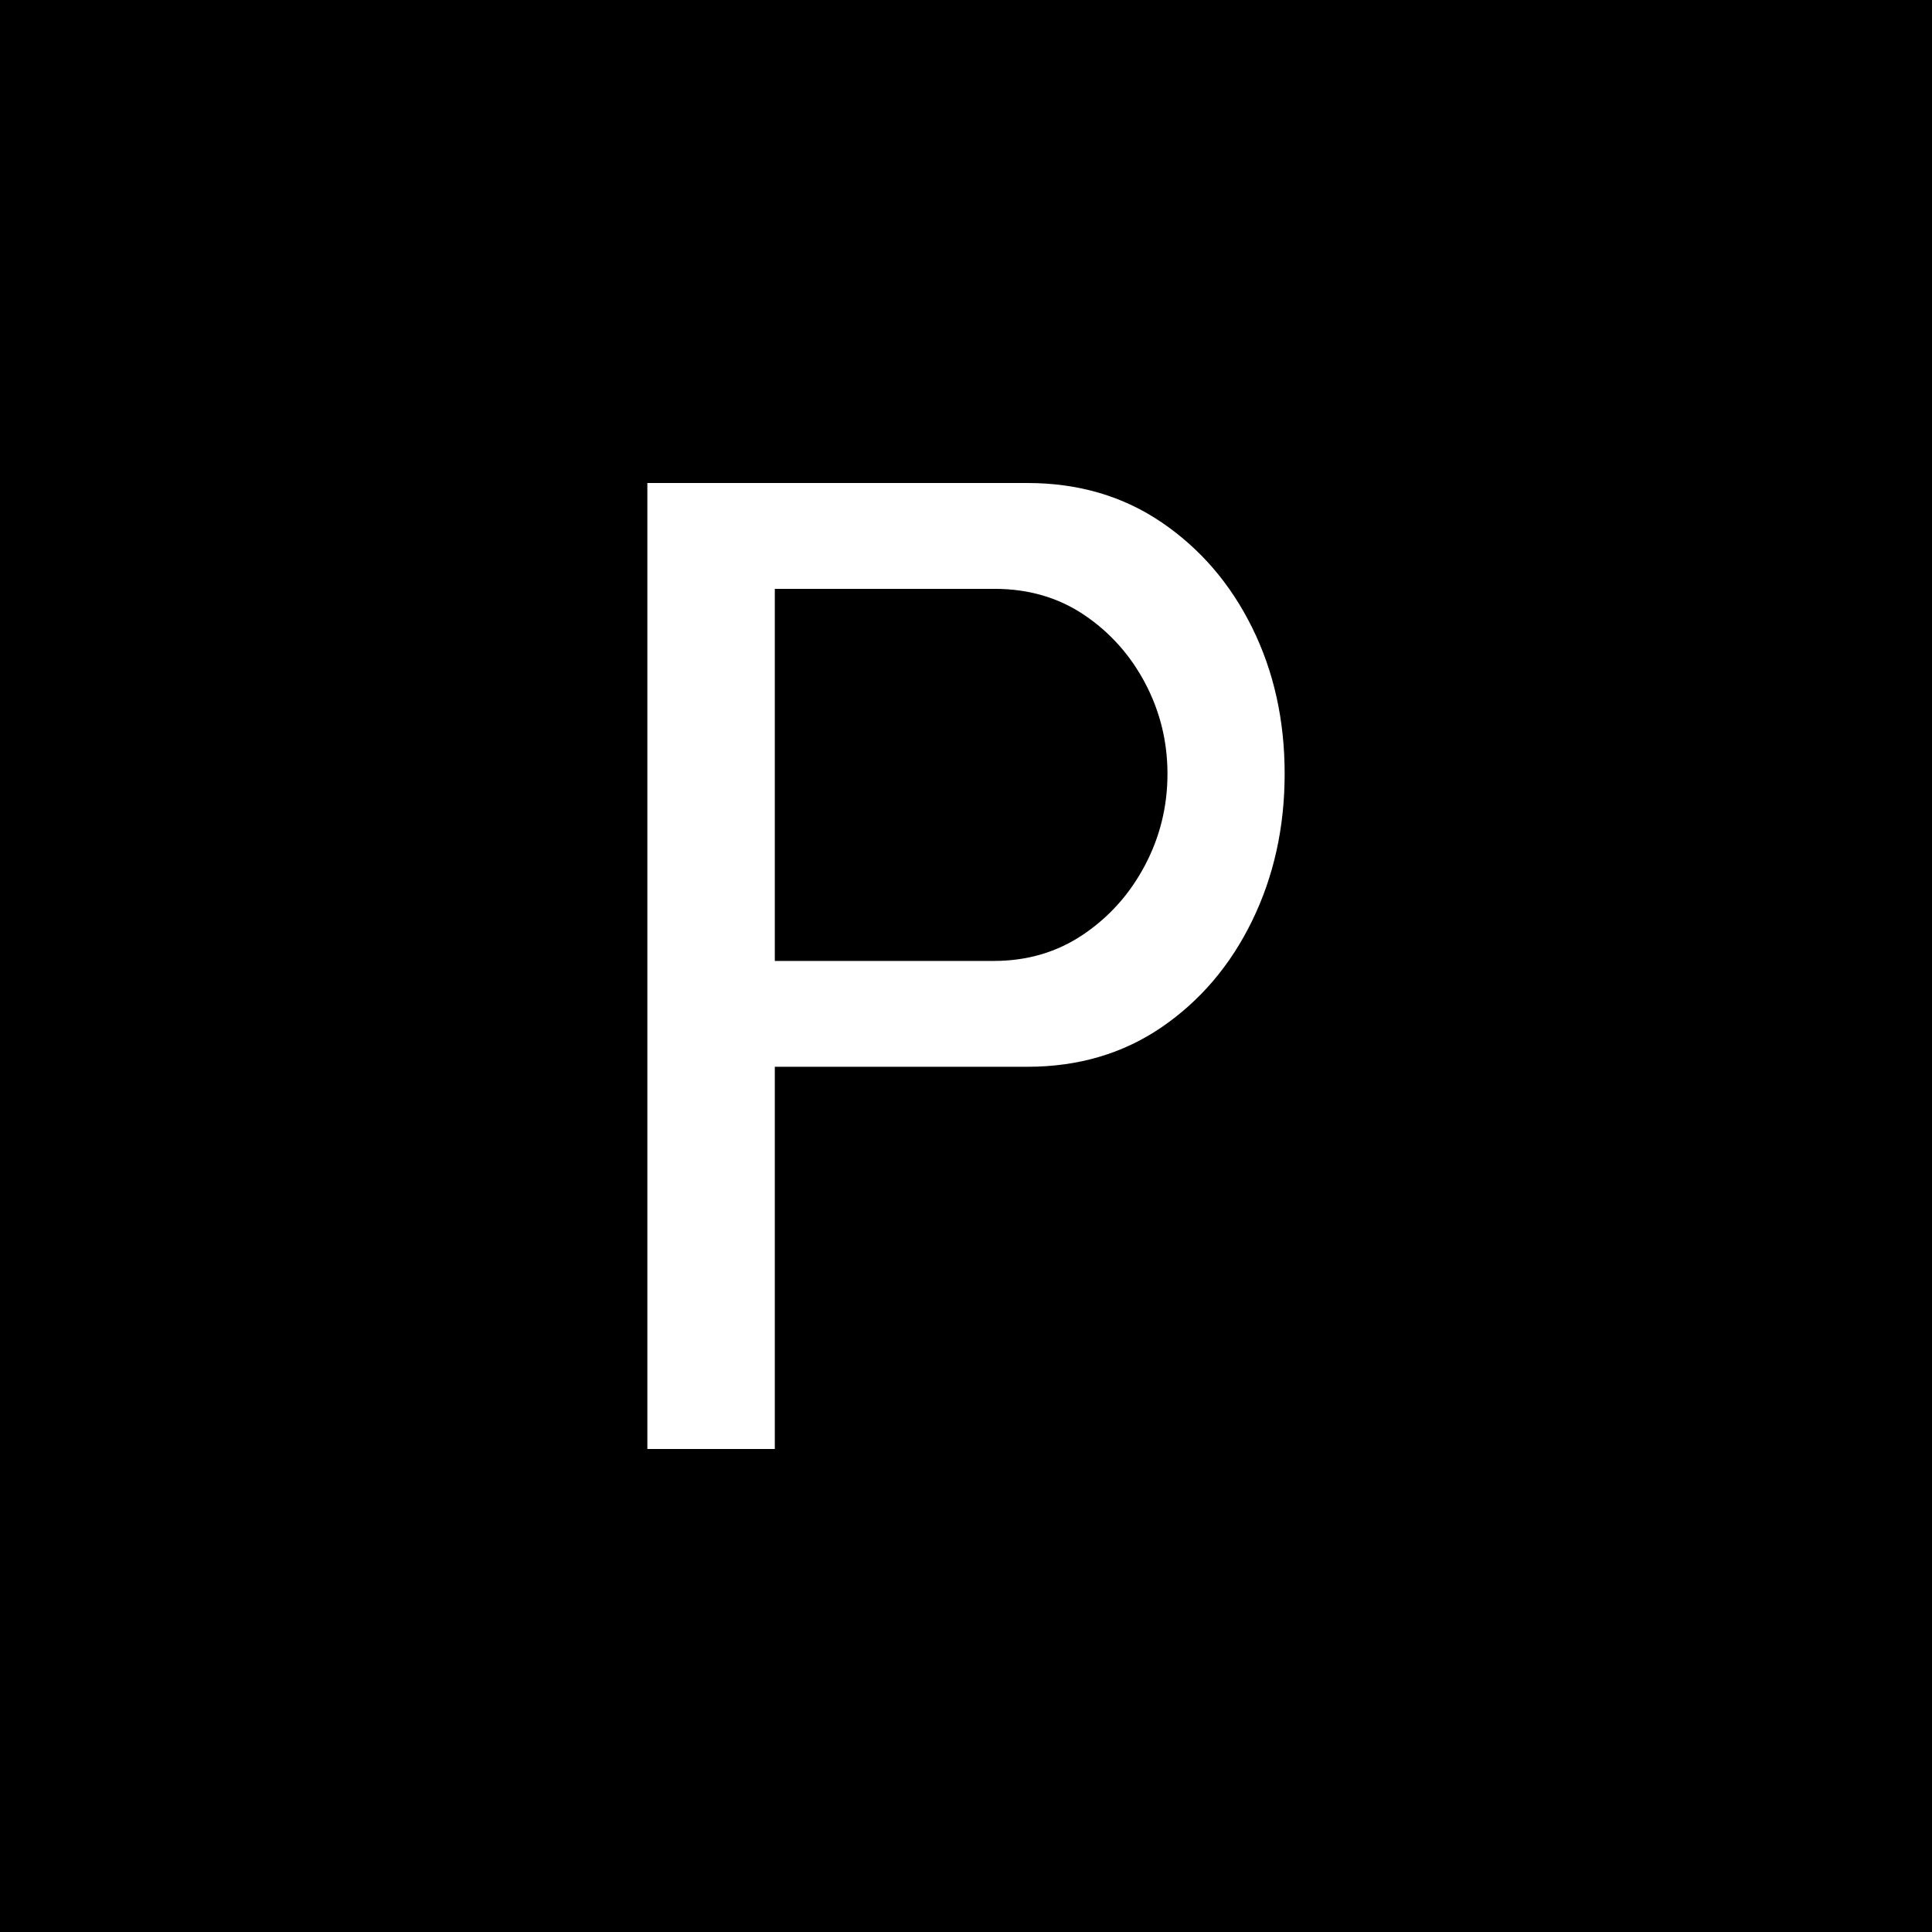
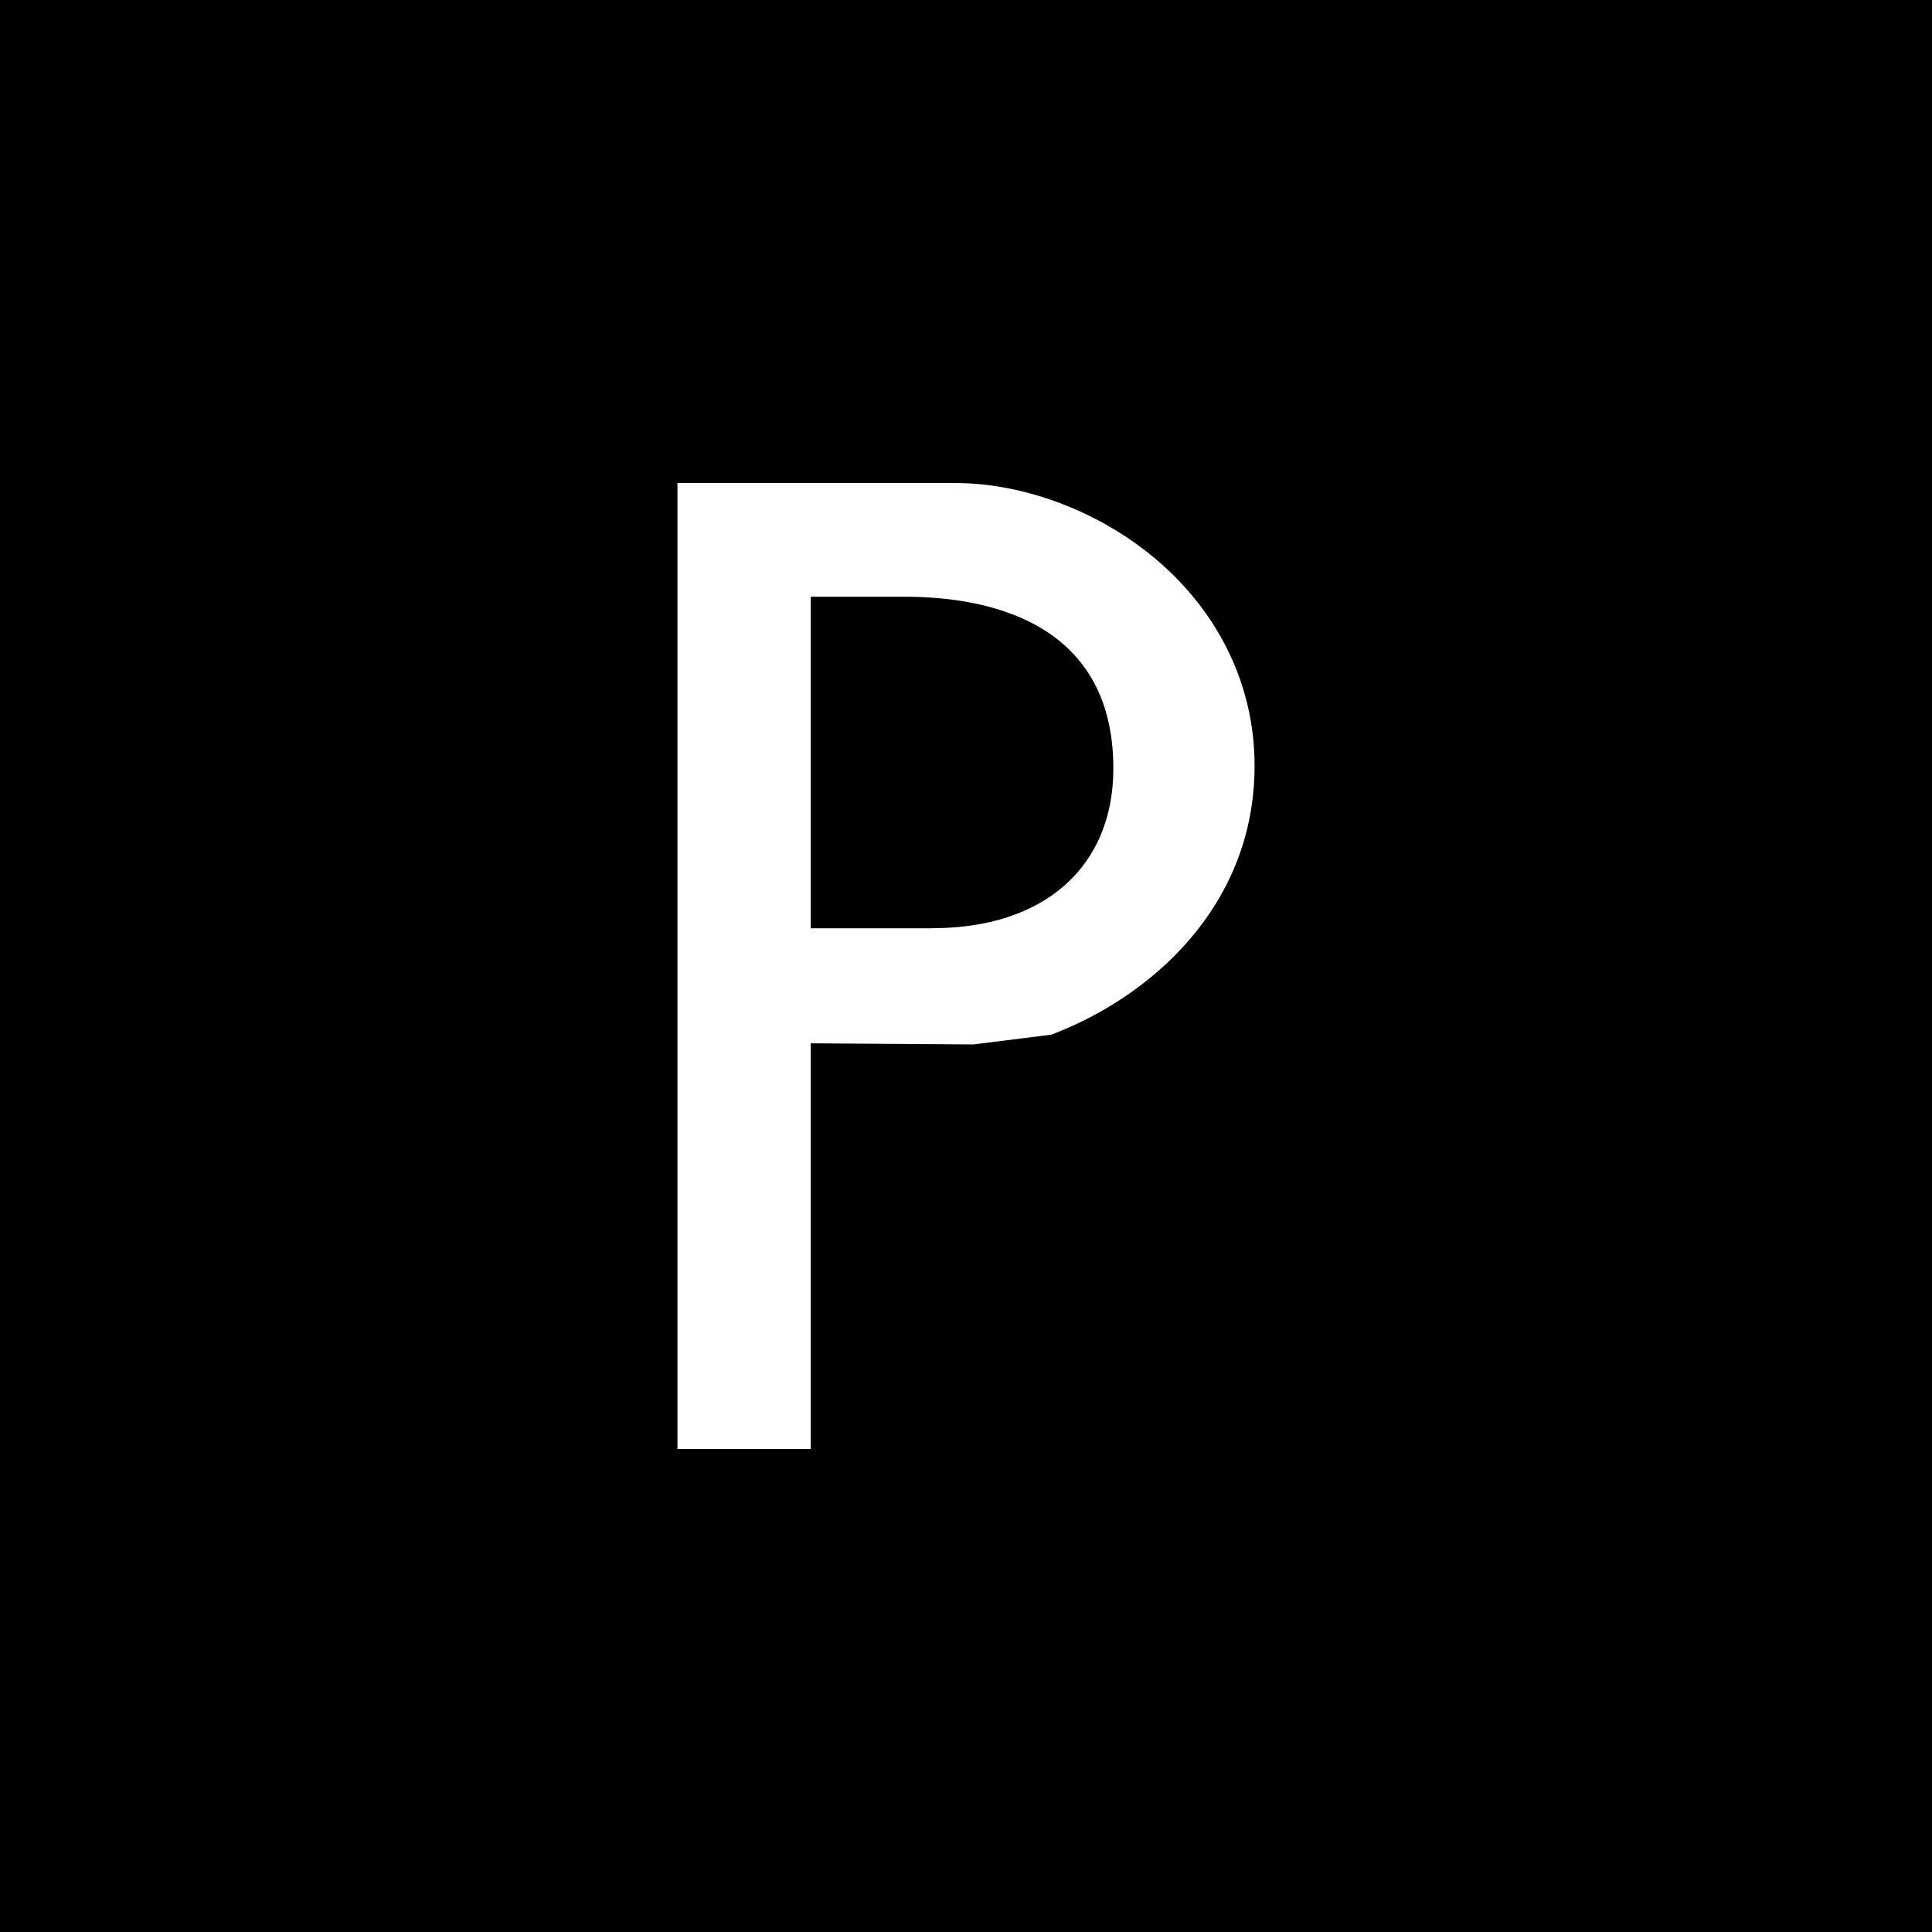
<svg xmlns="http://www.w3.org/2000/svg" viewBox="0 0 512 512">
  <rect width="512" height="512" fill="#000000" />
-   <path fill="#ffffff" transform="translate(138.25 120.89) scale(0.35556)" d="M188.67 740H93.67V20H376.89Q433.89 20 477.06 49.39Q520.22 78.78 544.44 127.78Q568.67 176.78 568.67 236.67Q568.67 296.56 544.44 346.28Q520.22 396 477.06 425.56Q433.89 455.11 376.89 455.11H188.67ZM188.67 98.89V376.22H351.89Q389.33 376.22 418.5 356.55Q447.66 336.89 464.5 305.06Q481.33 273.22 481.33 236.78Q481.33 200.78 464.78 169.33Q448.22 137.89 419.33 118.39Q390.44 98.89 352.44 98.89Z" />
+   <path fill="#ffffff" transform="translate(179.53 127.68) scale(2.31319)" d="M0 110.81V0.14H31.78C39.69 0.14 48.26 3.37 54.7 8.77C62.06 14.95 66.12 23.39 66.12 32.52C66.12 48.6 54.26 58.92 43.16 63.21L42.83 63.34L33.9 64.46L15.27 64.33V110.81H0ZM29.23 51.14C42.01 51.14 49.94 44.12 49.94 32.83C49.94 15.72 34.99 13.17 26.08 13.17H15.27V51.15H29.23V51.14Z" />
</svg>
